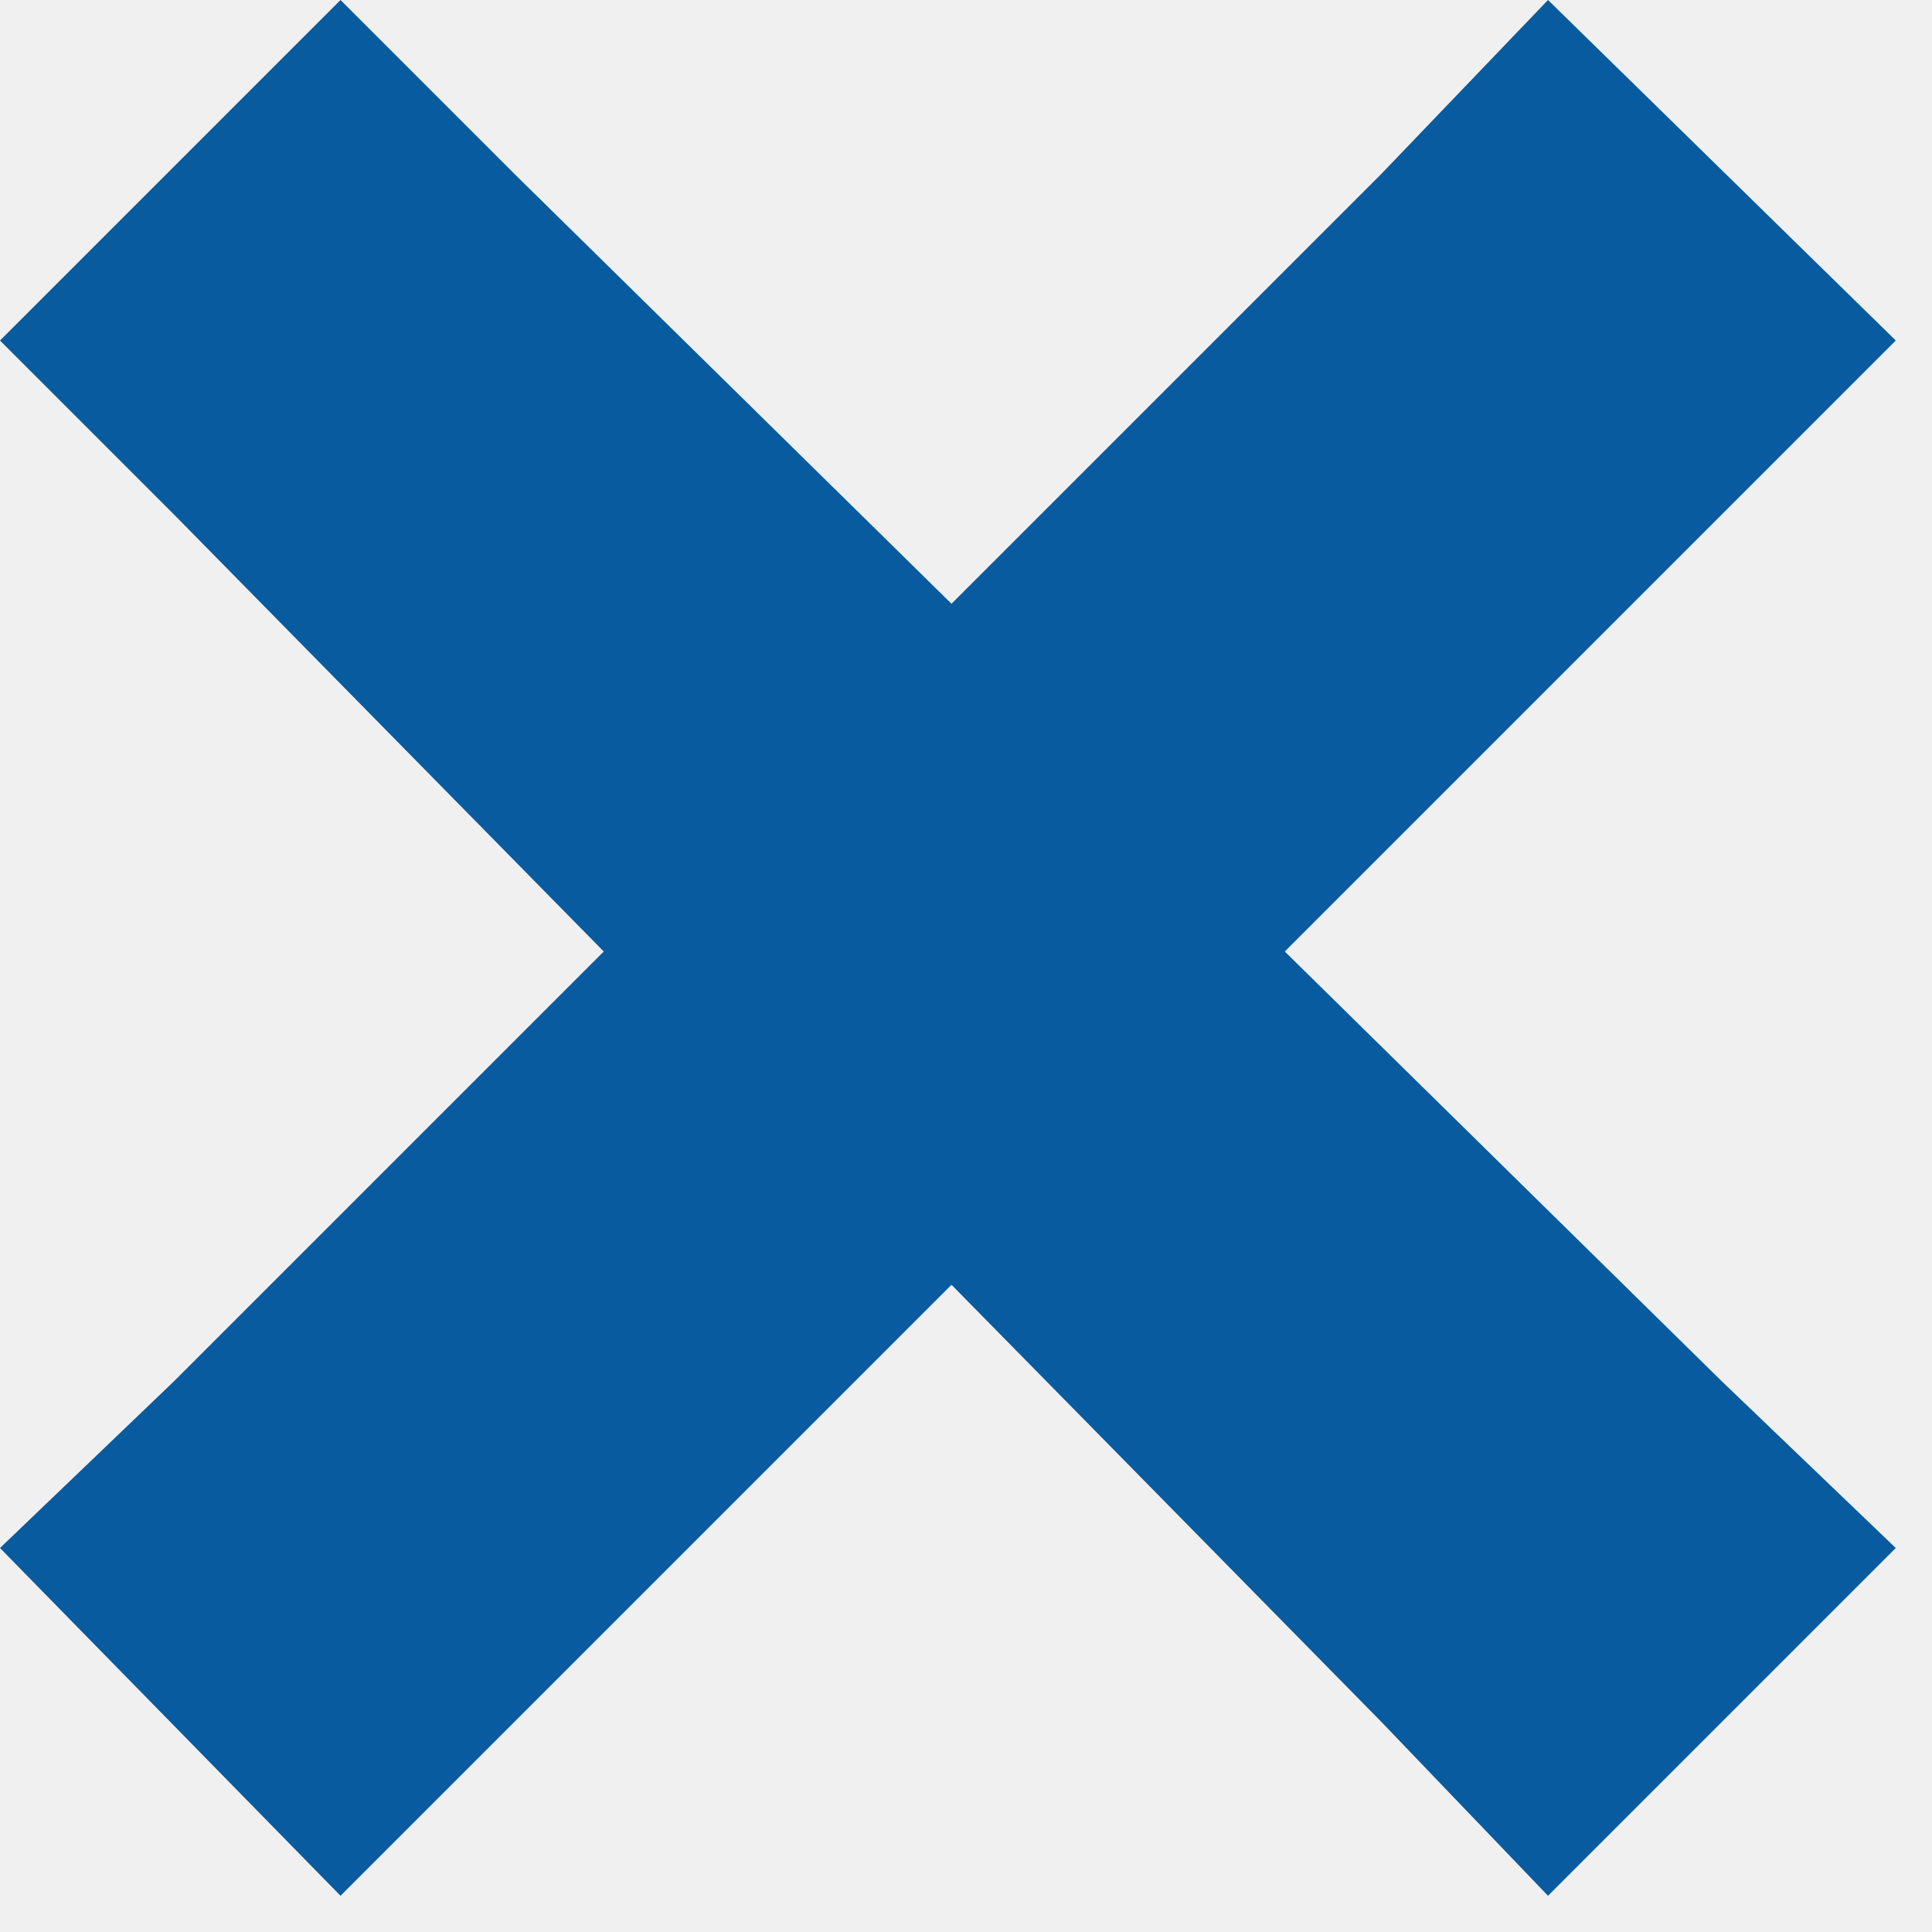
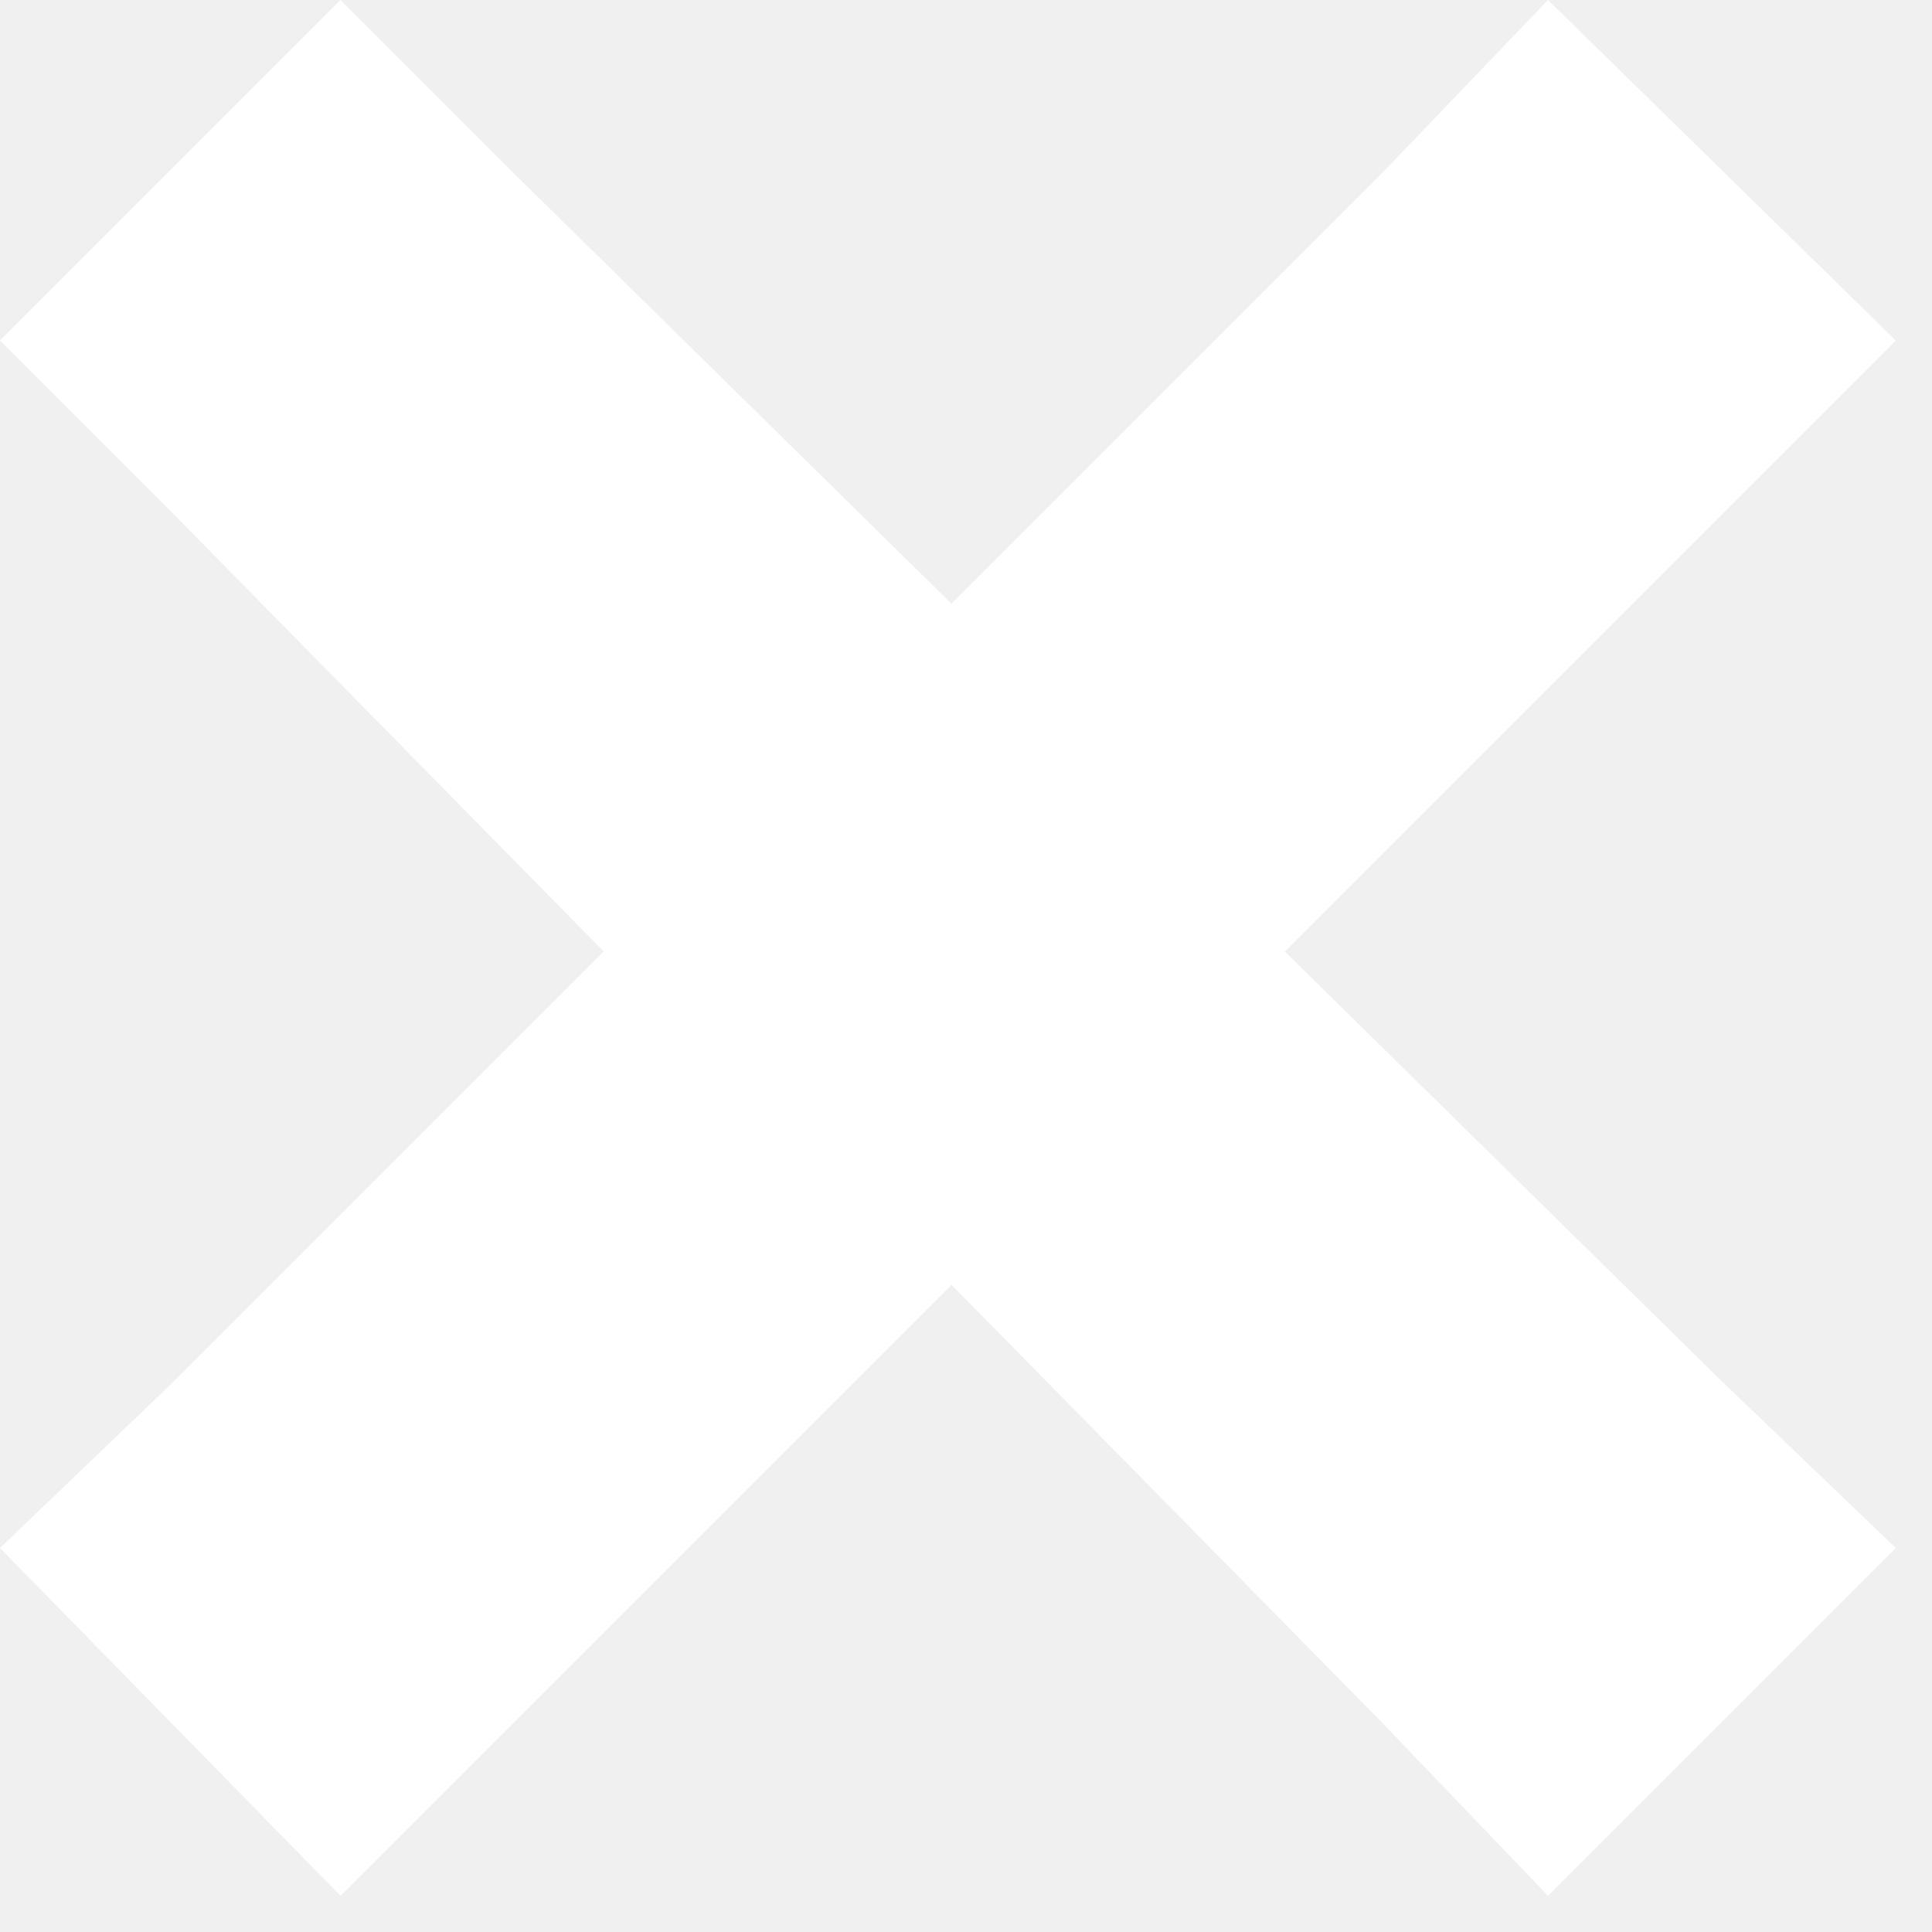
<svg xmlns="http://www.w3.org/2000/svg" width="8" height="8" viewBox="0 0 8 8">
-   <path fill="#085b9e" d="M1.41 0l-1.41 1.41.72.72 1.78 1.81-1.78 1.78-.72.69 1.41 1.44.72-.72 1.81-1.81 1.78 1.81.69.72 1.44-1.44-.72-.69-1.81-1.78 1.81-1.81.72-.72-1.44-1.41-.69.72-1.78 1.78-1.81-1.78-.72-.72z" />
+   <path fill="white" d="M1.41 0l-1.41 1.41.72.72 1.78 1.81-1.78 1.78-.72.69 1.41 1.44.72-.72 1.81-1.81 1.78 1.81.69.72 1.44-1.44-.72-.69-1.81-1.78 1.81-1.81.72-.72-1.44-1.41-.69.72-1.78 1.78-1.81-1.78-.72-.72z" />
</svg>
